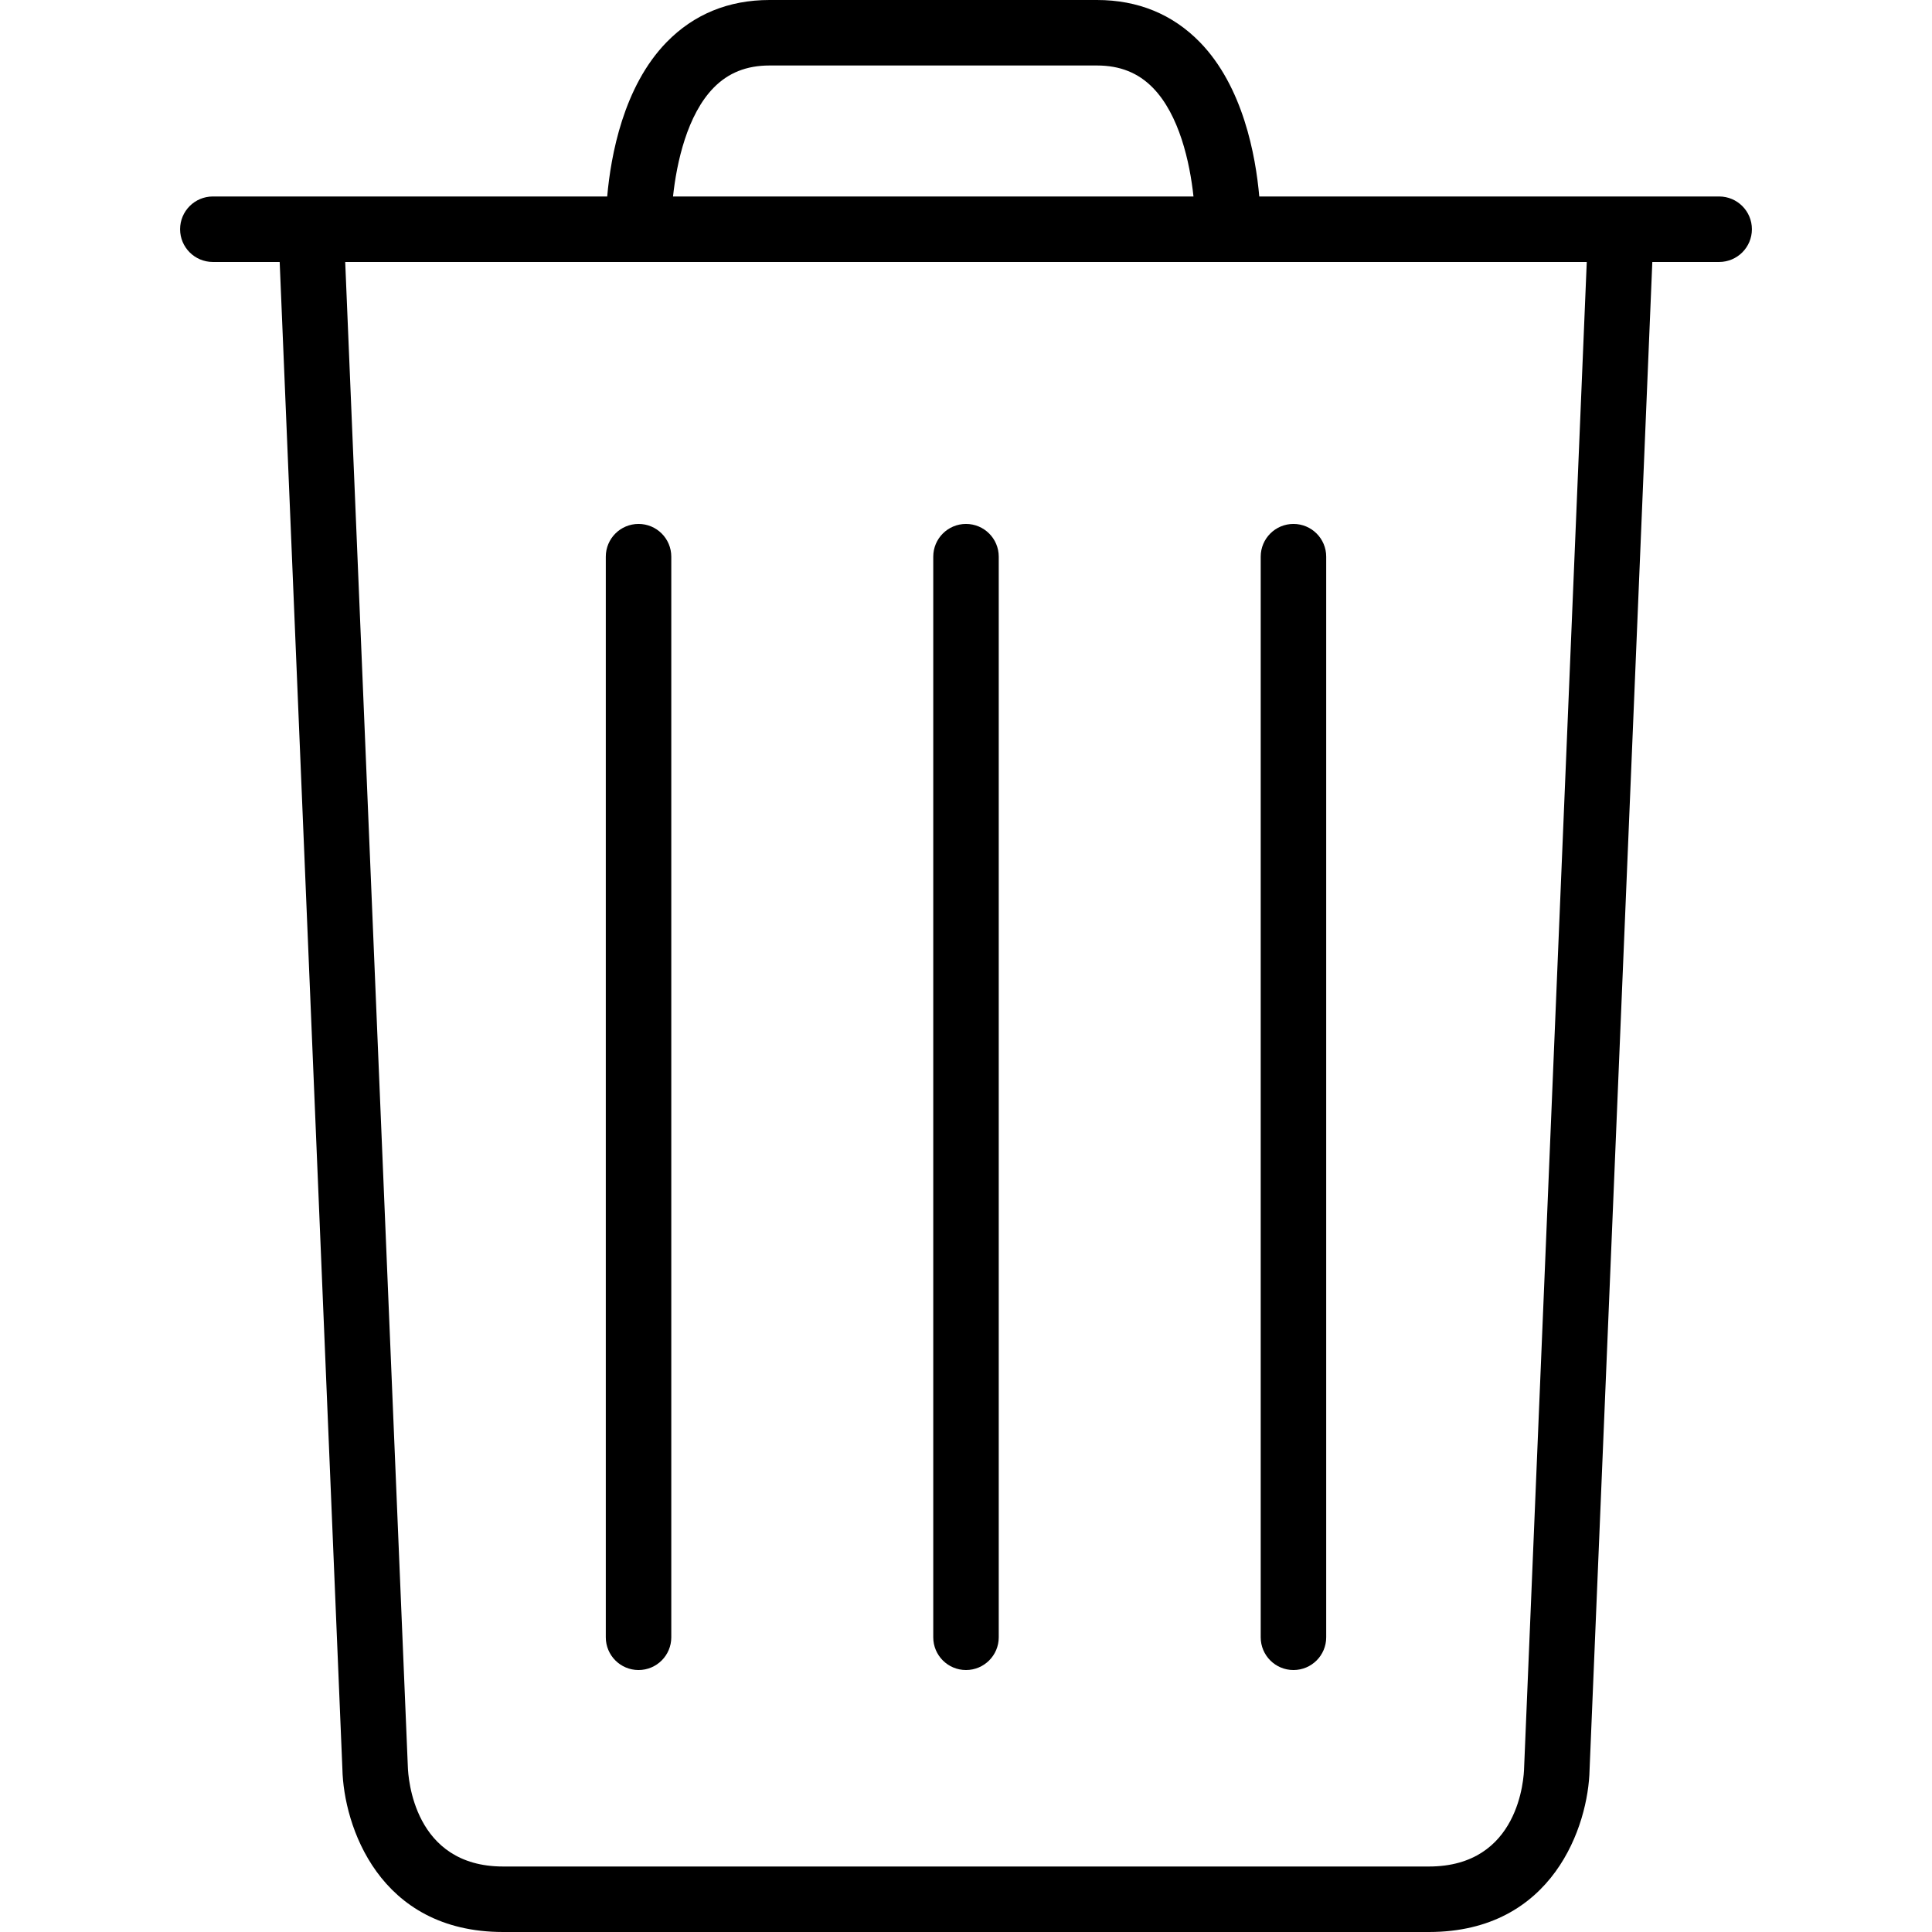
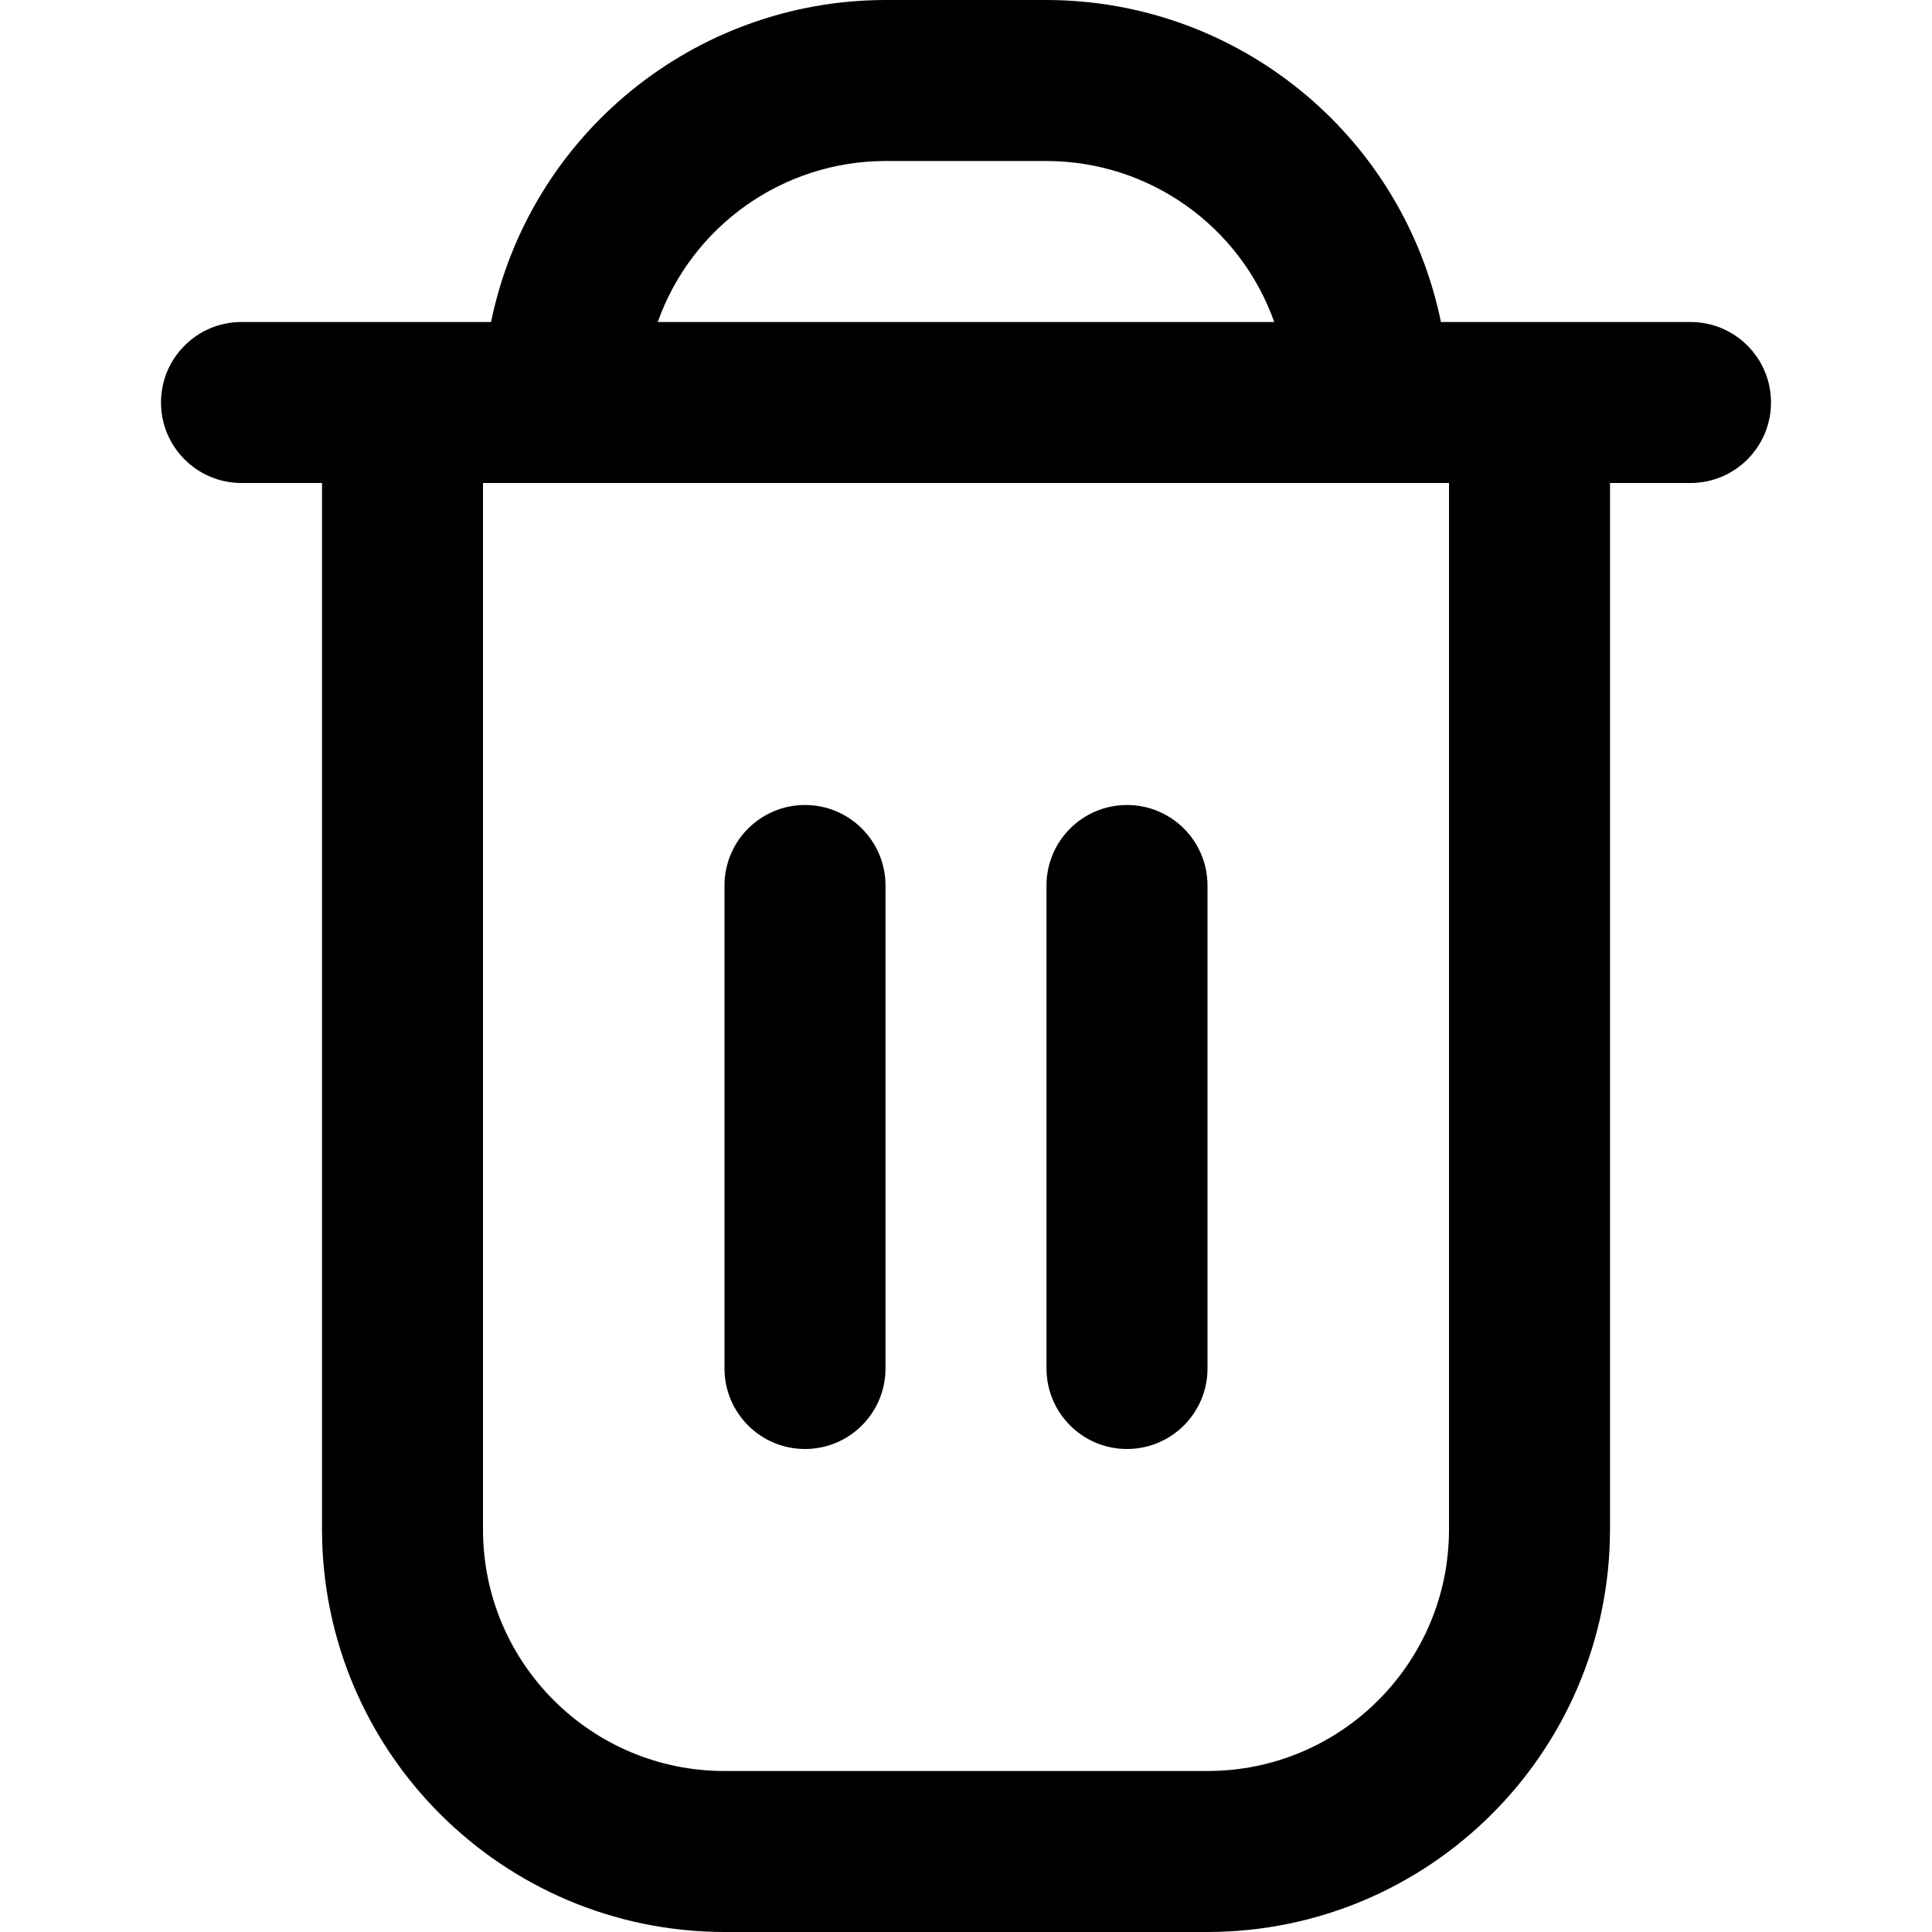
- <svg xmlns="http://www.w3.org/2000/svg" version="1.1" id="Capa_1" x="0px" y="0px" viewBox="0 0 59 59" xml:space="preserve">
-   <g>
-     <path d="M29.5,51c0.552,0,1-0.447,1-1V17c0-0.553-0.448-1-1-1s-1,0.447-1,1v33C28.5,50.553,28.948,51,29.5,51z" />
-     <path d="M19.5,51c0.552,0,1-0.447,1-1V17c0-0.553-0.448-1-1-1s-1,0.447-1,1v33C18.5,50.553,18.948,51,19.5,51z" />
-     <path d="M39.5,51c0.552,0,1-0.447,1-1V17c0-0.553-0.448-1-1-1s-1,0.447-1,1v33C38.5,50.553,38.948,51,39.5,51z" />
-     <path d="M52.5,6H38.456c-0.11-1.25-0.495-3.358-1.813-4.711C35.809,0.434,34.751,0,33.499,0H23.5c-1.252,0-2.31,0.434-3.144,1.289   C19.038,2.642,18.653,4.75,18.543,6H6.5c-0.552,0-1,0.447-1,1s0.448,1,1,1h2.041l1.915,46.021C10.493,55.743,11.565,59,15.364,59   h28.272c3.799,0,4.871-3.257,4.907-4.958L50.459,8H52.5c0.552,0,1-0.447,1-1S53.052,6,52.5,6z M21.792,2.681   C22.24,2.223,22.799,2,23.5,2h9.999c0.701,0,1.26,0.223,1.708,0.681c0.805,0.823,1.128,2.271,1.24,3.319H20.553   C20.665,4.952,20.988,3.504,21.792,2.681z M46.544,53.979C46.538,54.288,46.4,57,43.636,57H15.364   c-2.734,0-2.898-2.717-2.909-3.042L10.542,8h37.915L46.544,53.979z" />
-   </g>
-   <g>
- </g>
-   <g>
- </g>
-   <g>
- </g>
-   <g>
- </g>
-   <g>
- </g>
-   <g>
- </g>
-   <g>
- </g>
-   <g>
- </g>
-   <g>
- </g>
-   <g>
- </g>
-   <g>
- </g>
-   <g>
- </g>
-   <g>
- </g>
-   <g>
- </g>
-   <g>
- </g>
+ <svg xmlns="http://www.w3.org/2000/svg" id="Outline" viewBox="0 0 24 24" width="512" height="512">
+   <path d="M21,4H17.9A5.009,5.009,0,0,0,13,0H11A5.009,5.009,0,0,0,6.1,4H3A1,1,0,0,0,3,6H4V19a5.006,5.006,0,0,0,5,5h6a5.006,5.006,0,0,0,5-5V6h1a1,1,0,0,0,0-2ZM11,2h2a3.006,3.006,0,0,1,2.829,2H8.171A3.006,3.006,0,0,1,11,2Zm7,17a3,3,0,0,1-3,3H9a3,3,0,0,1-3-3V6H18Z" />
+   <path d="M10,18a1,1,0,0,0,1-1V11a1,1,0,0,0-2,0v6A1,1,0,0,0,10,18Z" />
+   <path d="M14,18a1,1,0,0,0,1-1V11a1,1,0,0,0-2,0v6A1,1,0,0,0,14,18Z" />
</svg>
